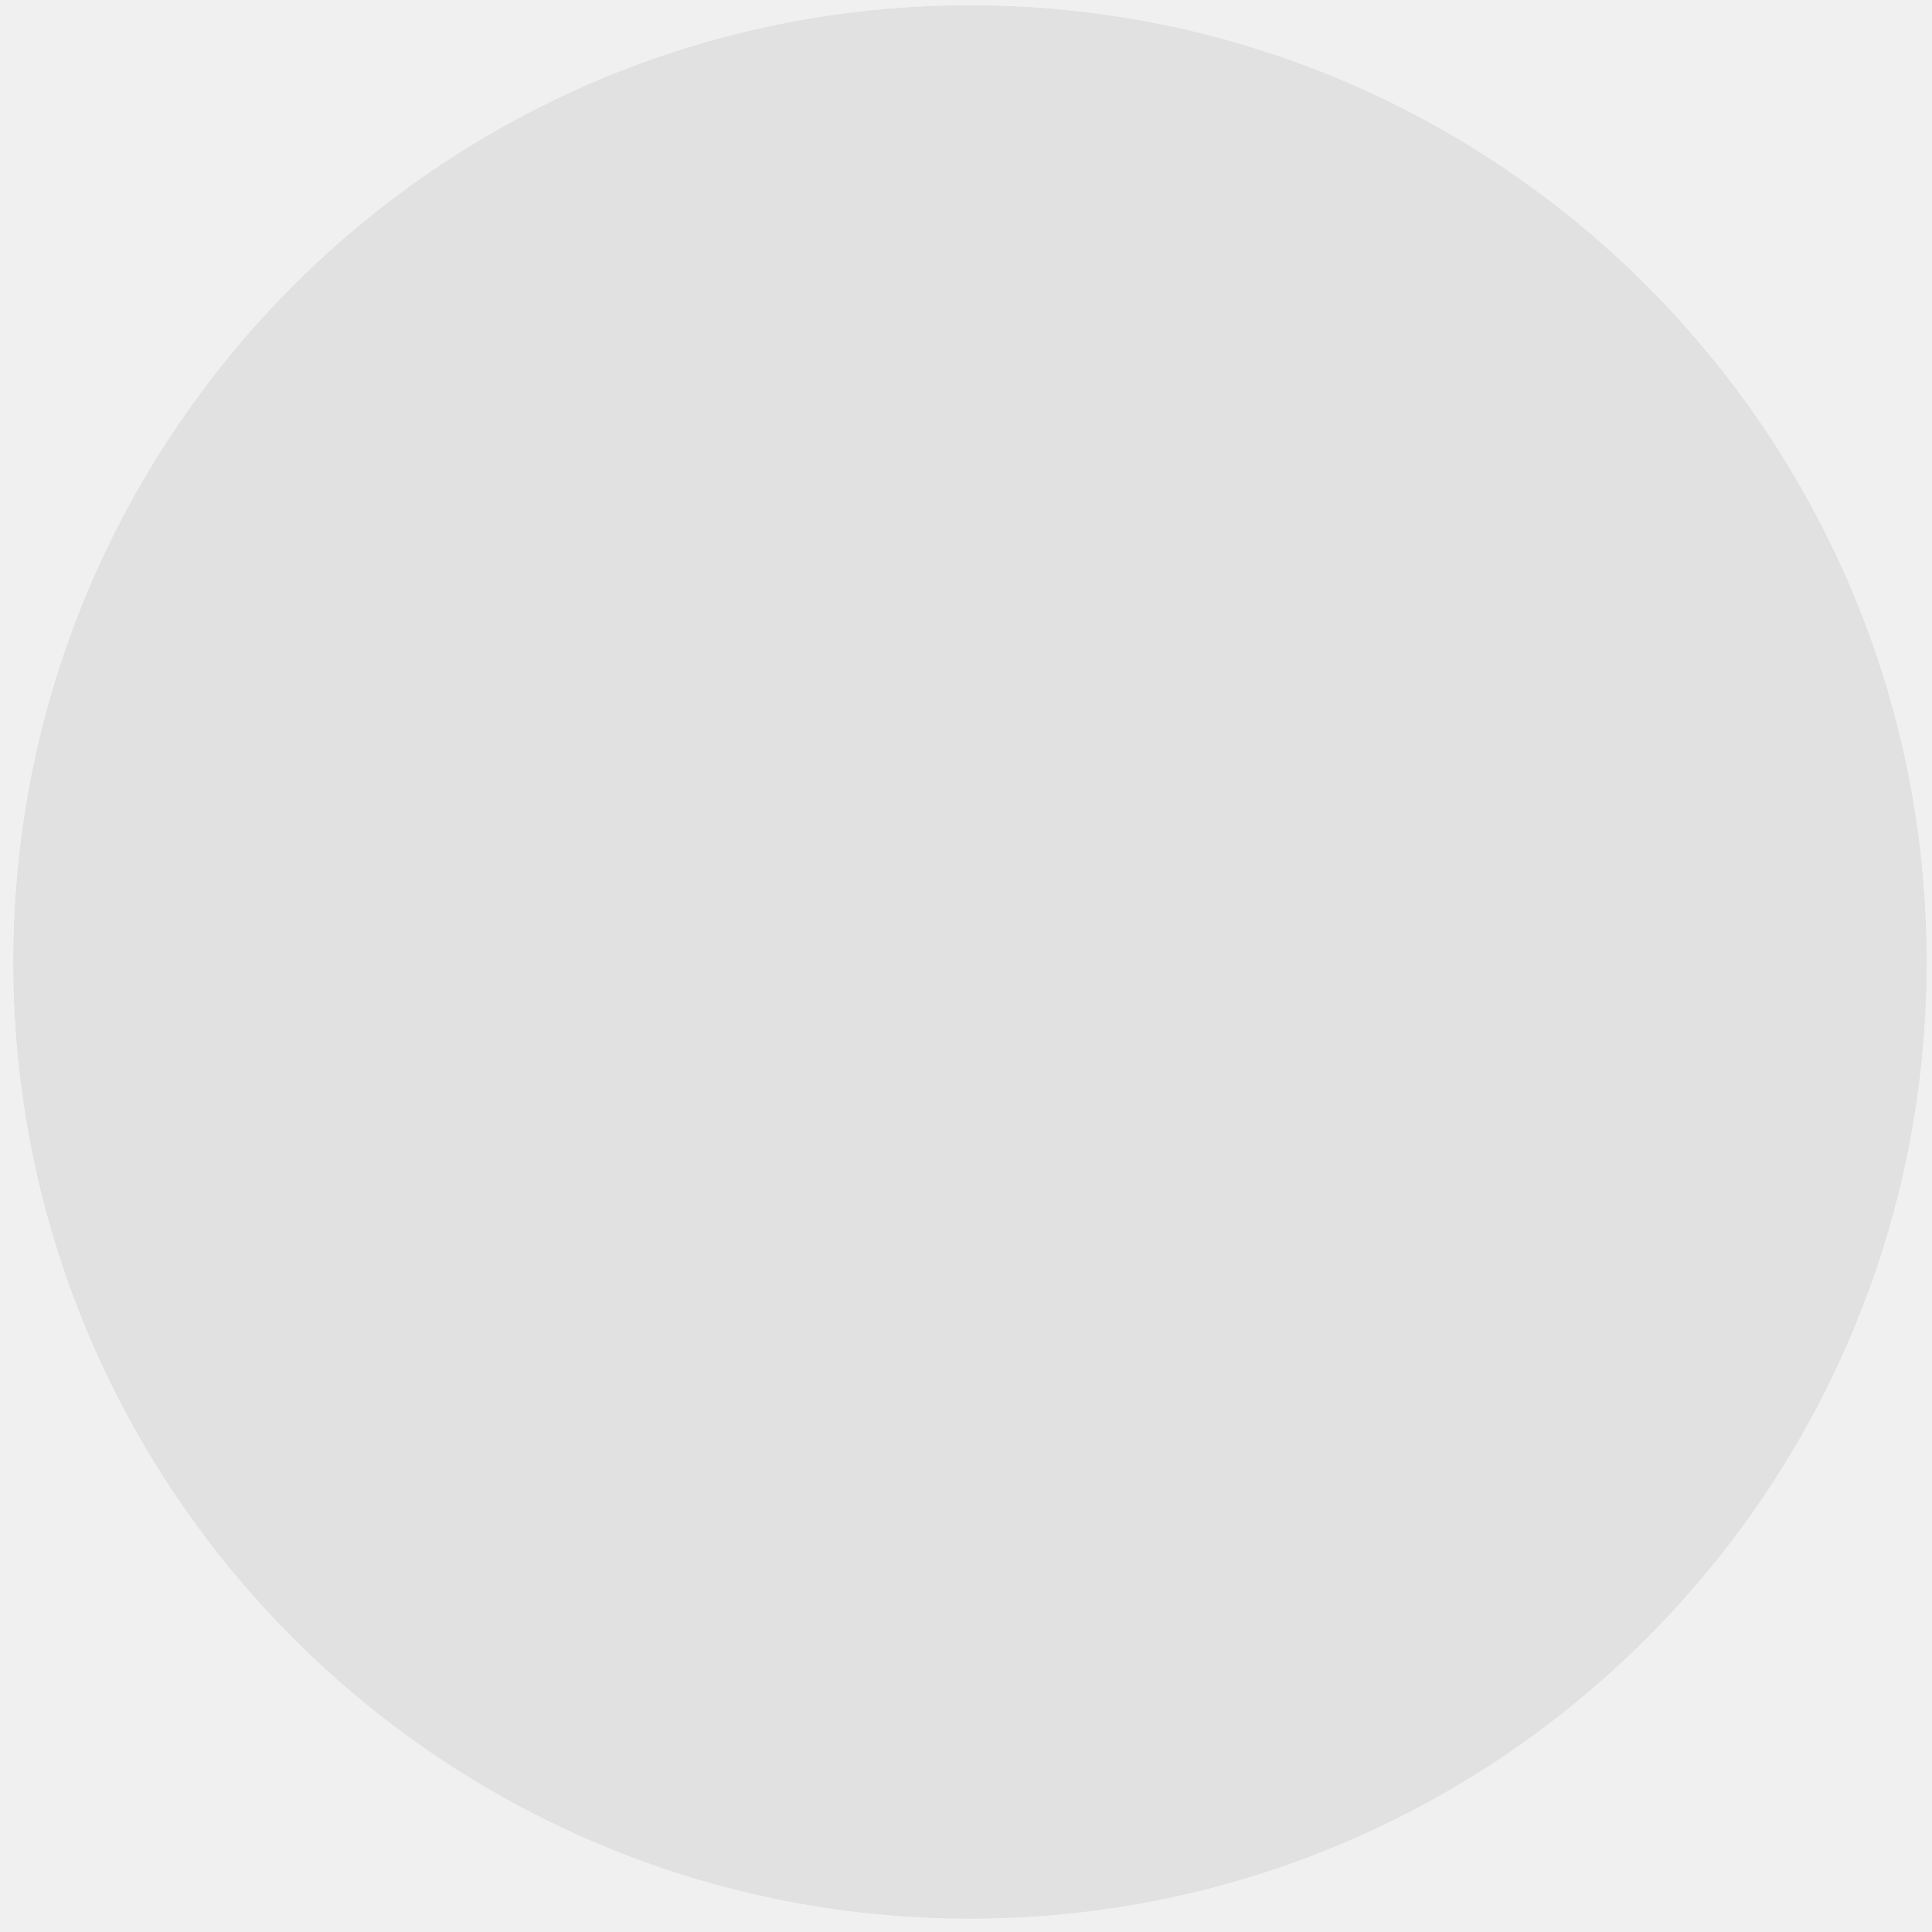
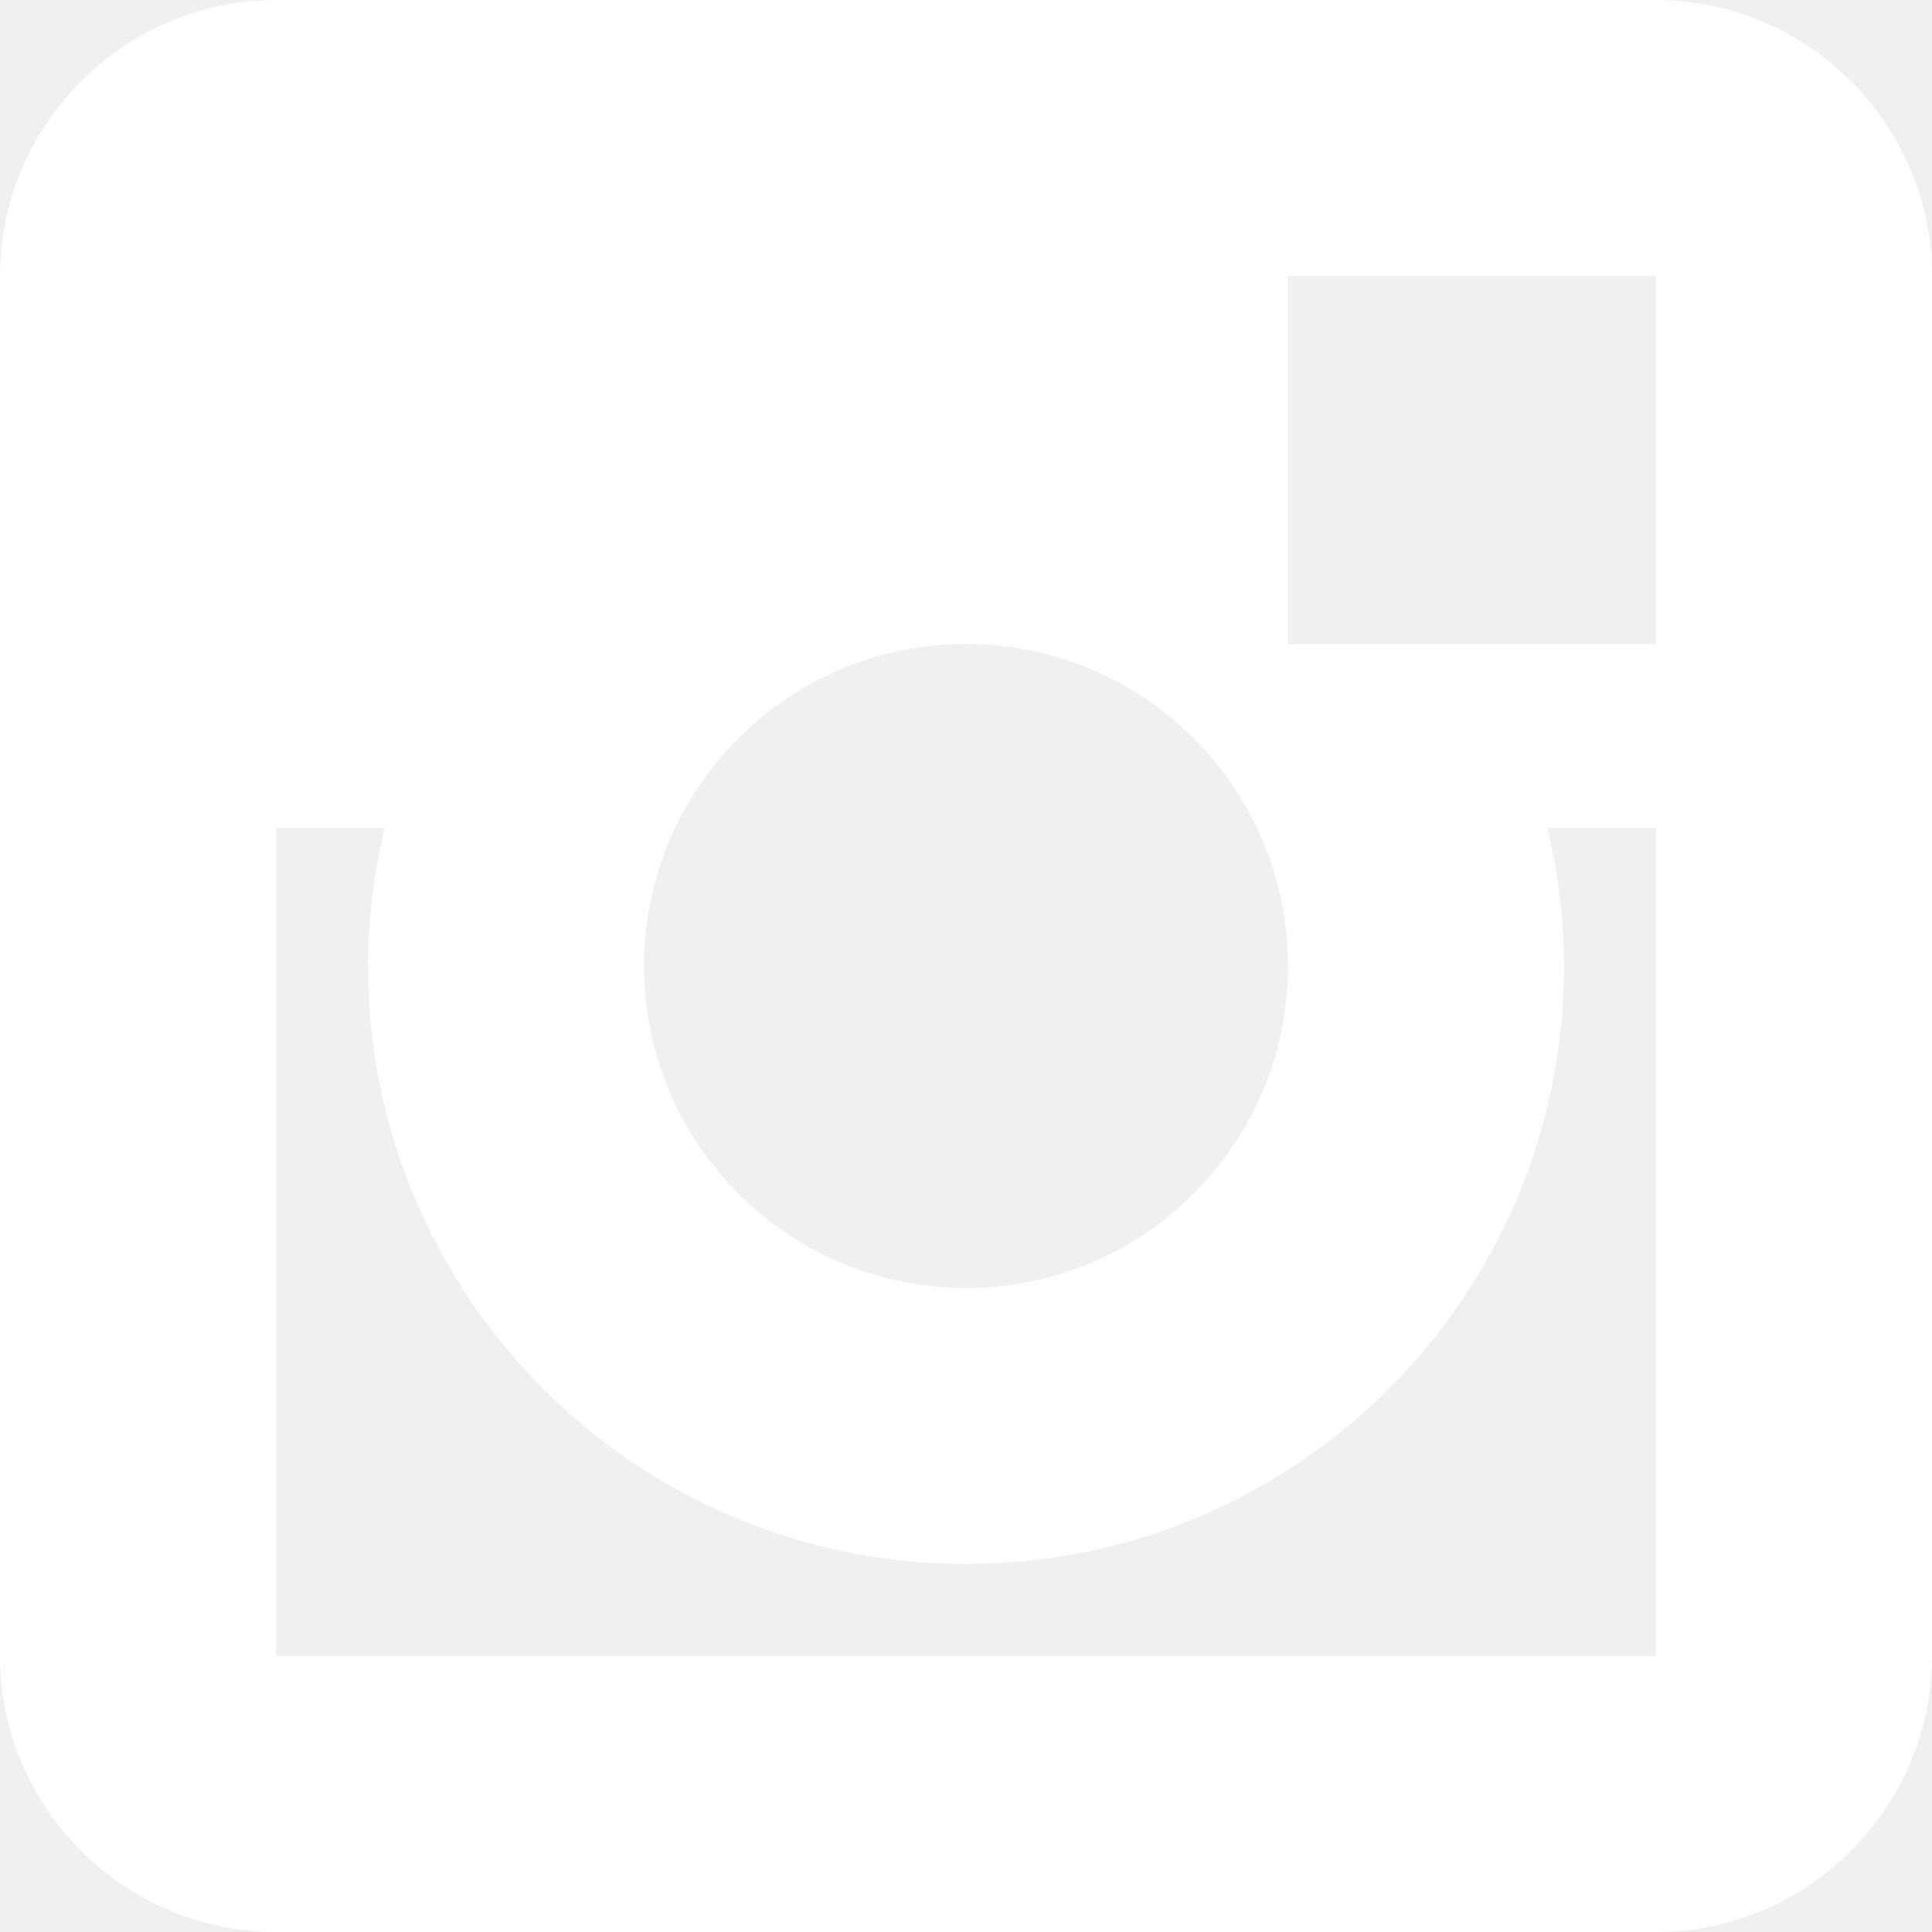
- <svg xmlns="http://www.w3.org/2000/svg" width="79" height="79" viewBox="0 0 79 79" fill="none">
-   <path fill-rule="evenodd" clip-rule="evenodd" d="M39.662 0.212C61.269 0.212 78.786 17.728 78.786 39.336C78.786 60.943 61.269 78.46 39.662 78.46C18.054 78.46 0.538 60.943 0.538 39.336C0.538 17.728 18.054 0.212 39.662 0.212Z" fill="white" />
-   <path fill-rule="evenodd" clip-rule="evenodd" d="M39.662 0.212C61.269 0.212 78.786 17.728 78.786 39.336C78.786 60.943 61.269 78.46 39.662 78.46C18.054 78.46 0.538 60.943 0.538 39.336C0.538 17.728 18.054 0.212 39.662 0.212Z" fill="#E1E1E1" />
+ <svg xmlns="http://www.w3.org/2000/svg" width="21" height="21" viewBox="0 0 21 21" fill="none">
+   <path fill-rule="evenodd" clip-rule="evenodd" d="M3 0H18C19.65 0 21 1.35 21 3V18C21 19.65 19.65 21 18 21H3C1.35 21 0 19.65 0 18V3C0 1.35 1.35 0 3 0ZM14 10.5C14 8.57 12.43 7 10.5 7C8.57 7 7 8.57 7 10.5C7 12.43 8.57 14 10.5 14C12.43 14 14 12.43 14 10.5ZM3 18V9H4.181C4.063 9.491 4.002 9.995 4 10.5C4 14.09 6.91 17 10.5 17C14.09 17 17 14.09 17 10.5C16.999 9.995 16.938 9.491 16.819 9H18V18H3ZM14 7H18V3H14V7Z" fill="white" />
</svg>
